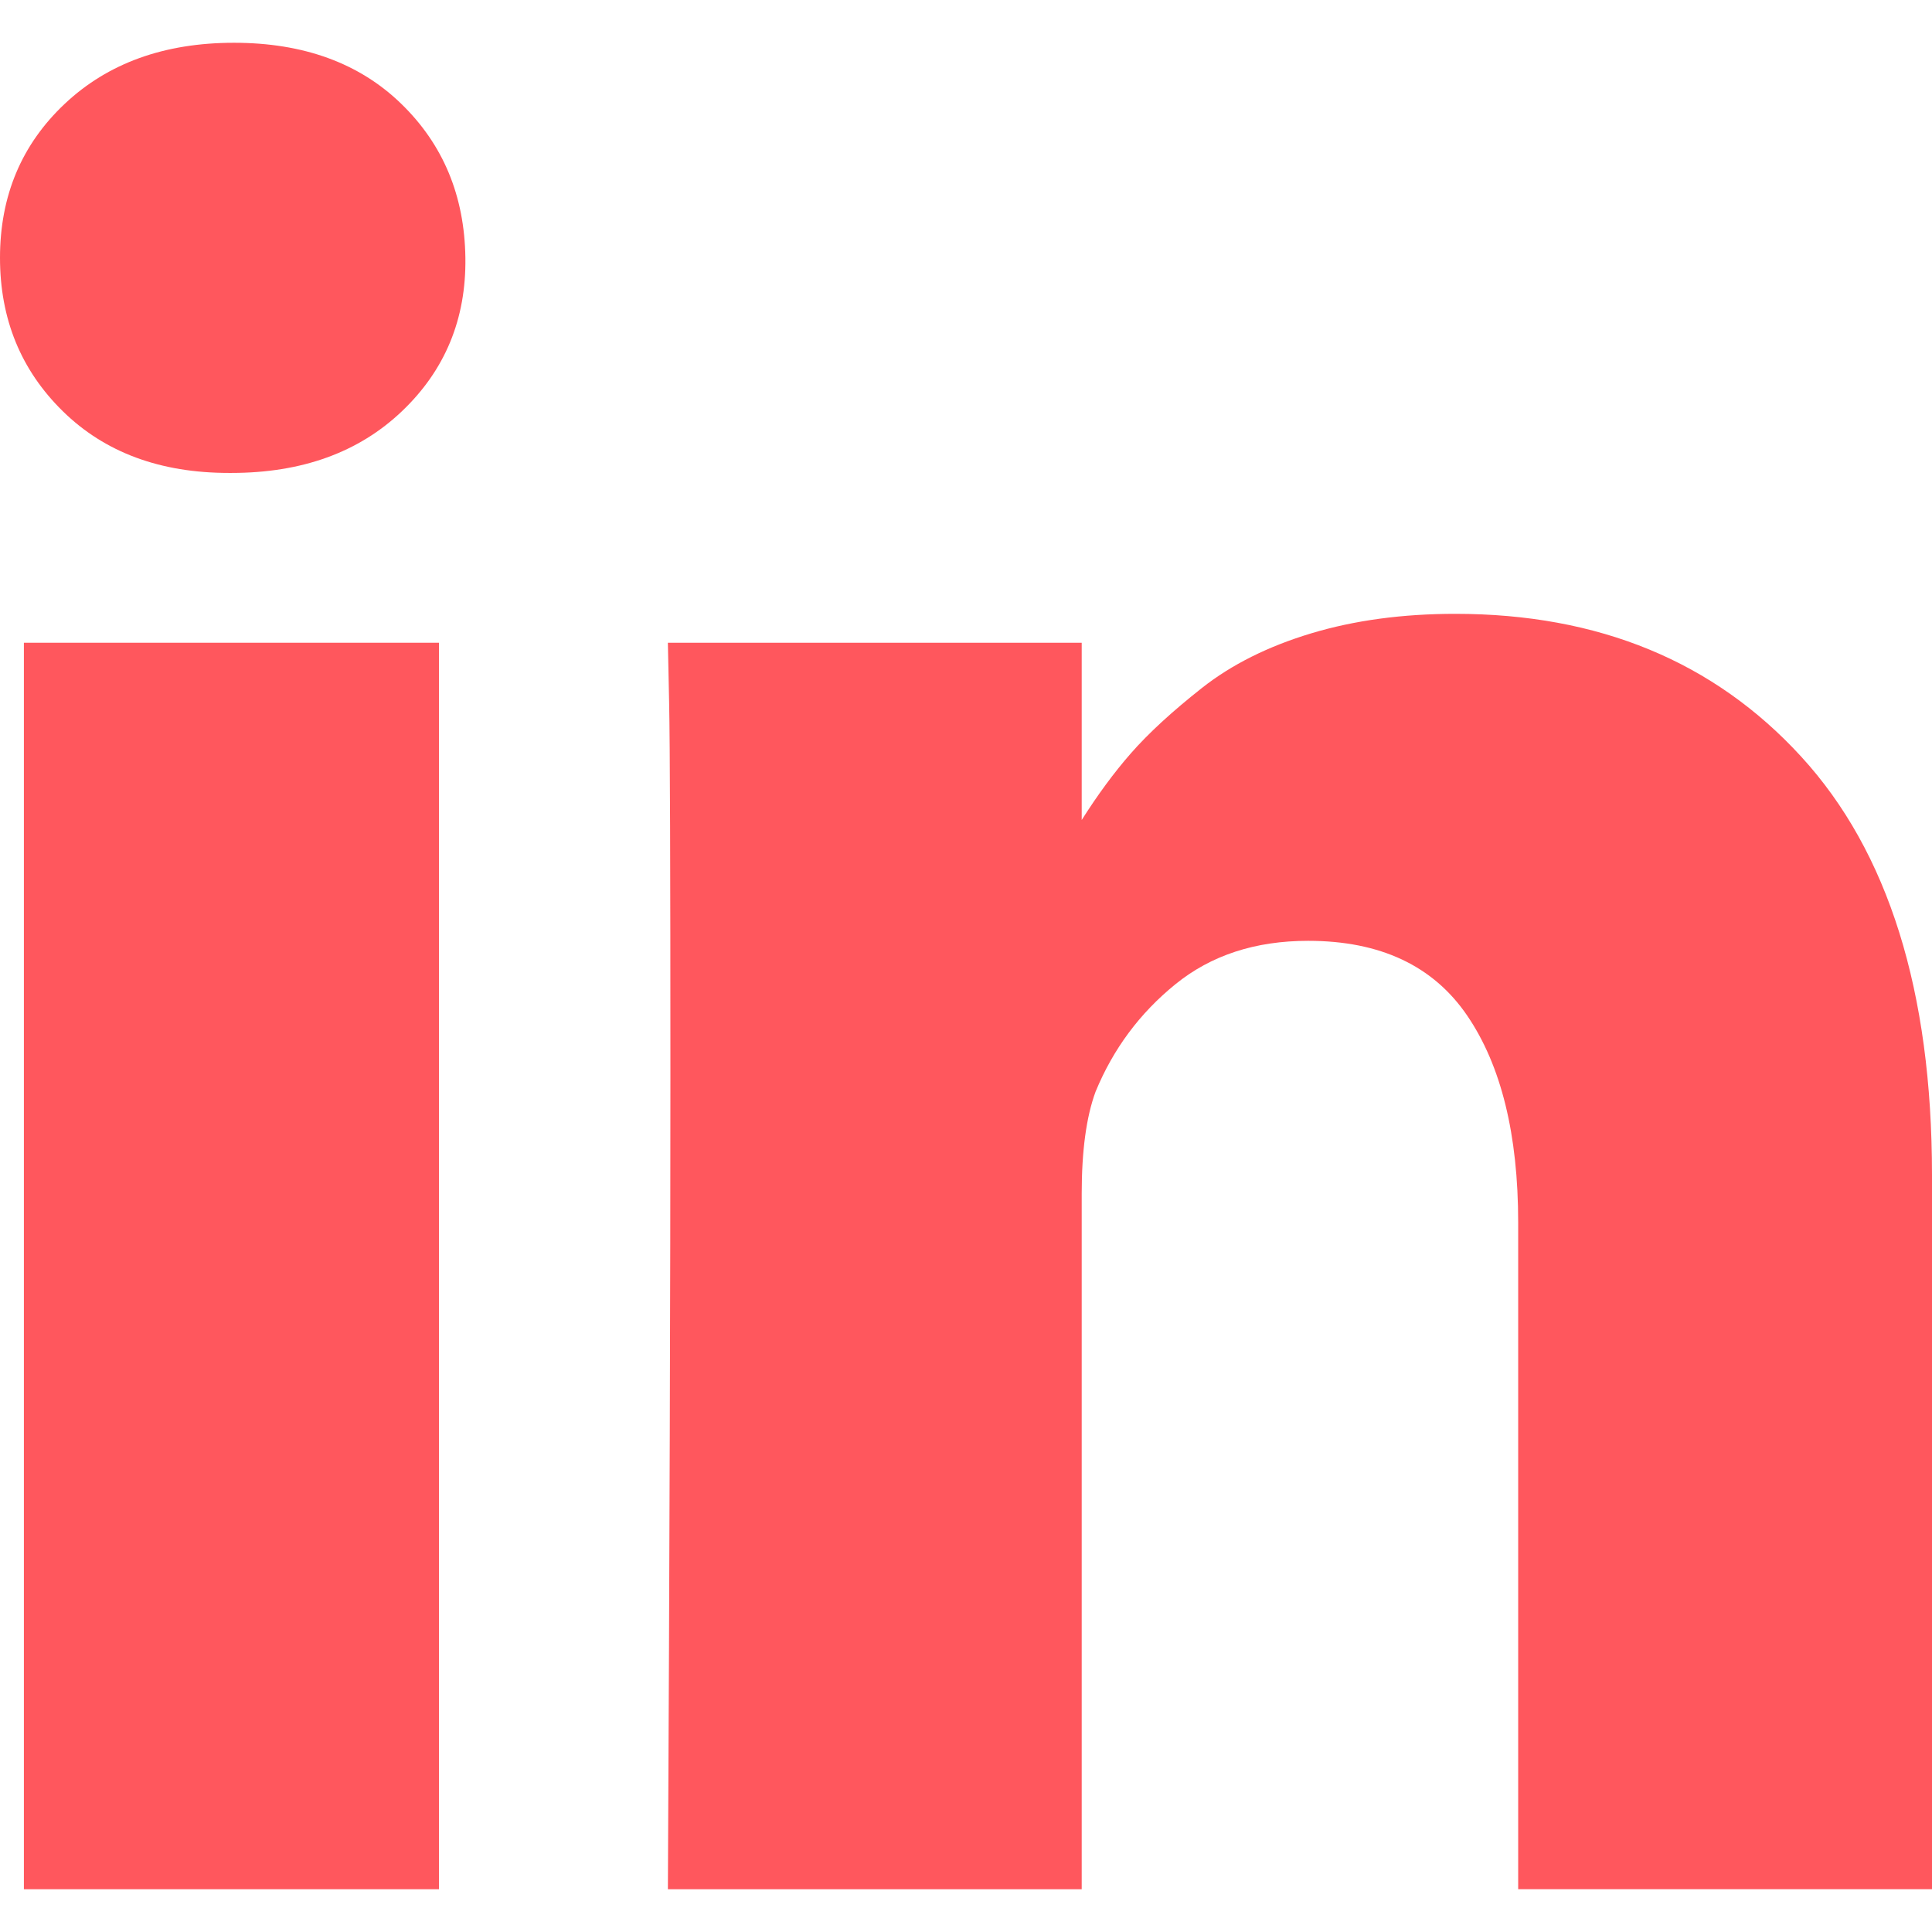
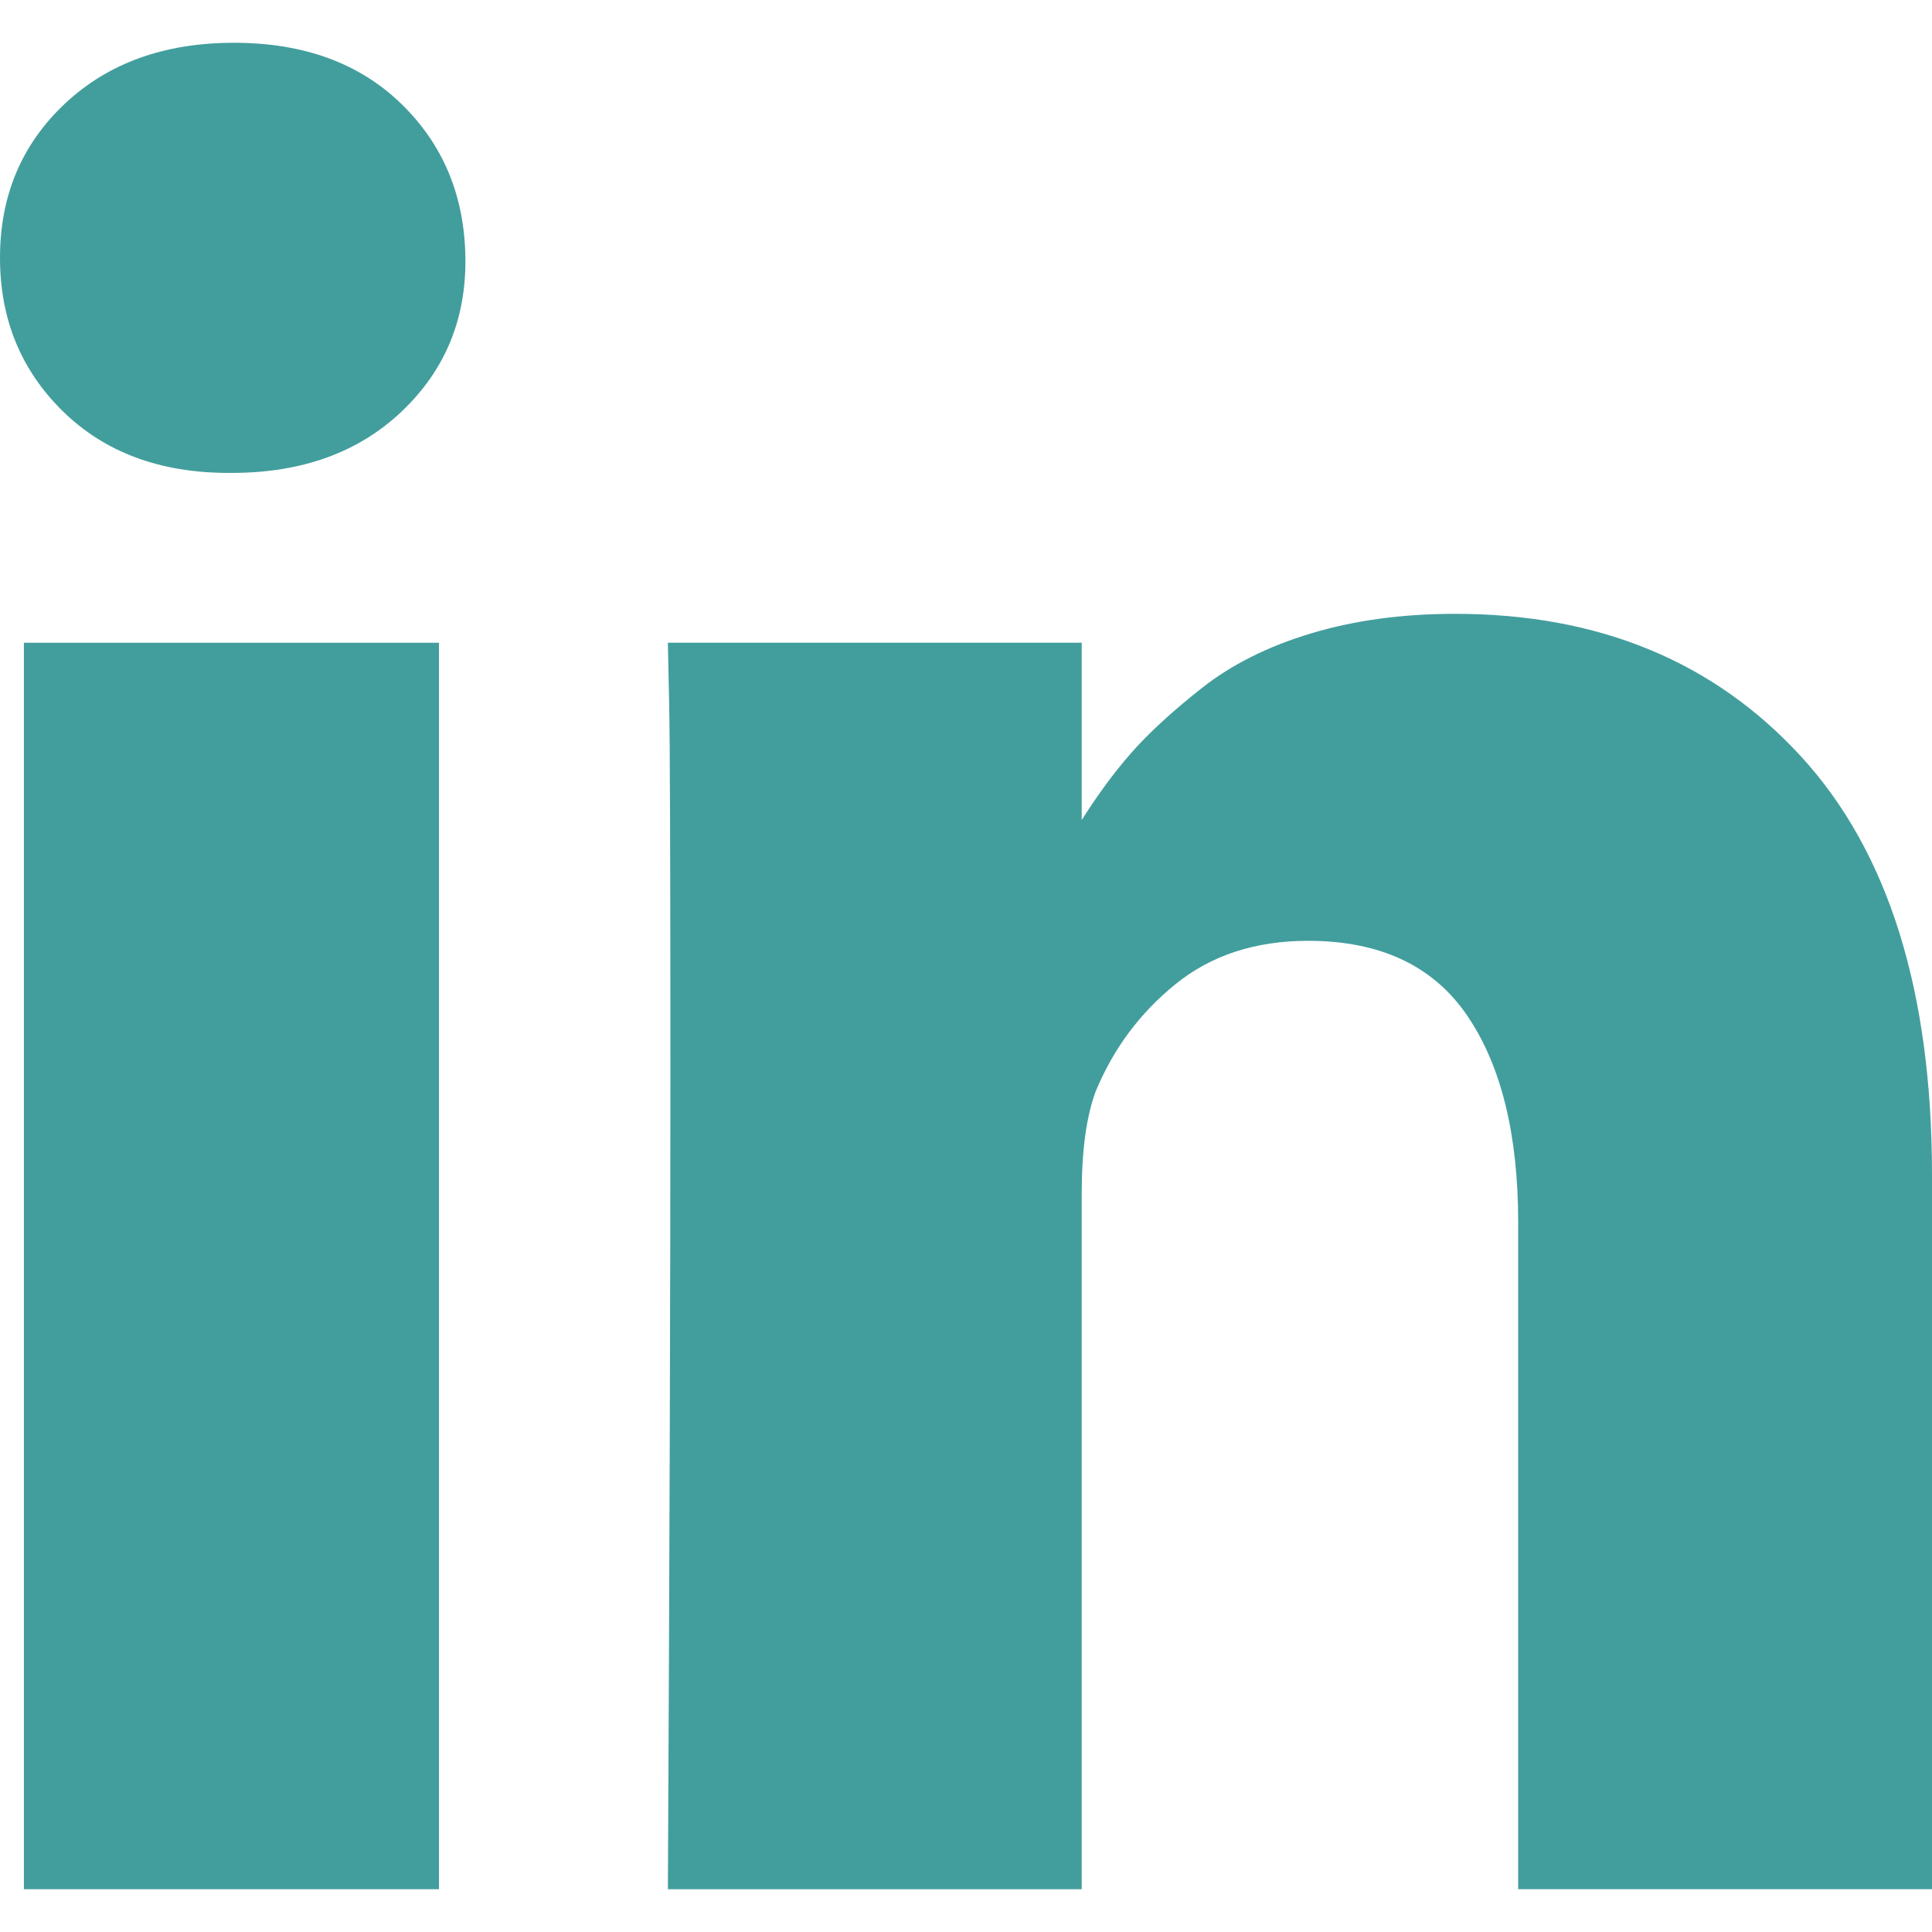
- <svg xmlns="http://www.w3.org/2000/svg" version="1.1" id="Capa_1" x="0px" y="0px" width="512px" height="512px" viewBox="0 0 438.536 438.535" style="enable-background:new 0 0 438.536 438.535;" xml:space="preserve">
-   <g>
-     <g>
-       <rect x="5.424" y="145.895" width="94.216" height="282.932" fill="#FF575D" />
-       <path d="M408.842,171.739c-19.791-21.604-45.967-32.408-78.512-32.408c-11.991,0-22.891,1.475-32.695,4.427    c-9.801,2.95-18.079,7.089-24.838,12.419c-6.755,5.33-12.135,10.278-16.129,14.844c-3.798,4.337-7.512,9.389-11.136,15.104    v-40.232h-93.935l0.288,13.706c0.193,9.139,0.288,37.307,0.288,84.508c0,47.205-0.19,108.777-0.572,184.722h93.931V270.942    c0-9.705,1.041-17.412,3.139-23.127c4-9.712,10.037-17.843,18.131-24.407c8.093-6.572,18.13-9.855,30.125-9.855    c16.364,0,28.407,5.662,36.117,16.987c7.707,11.324,11.561,26.98,11.561,46.966V428.82h93.931V266.664    C438.529,224.976,428.639,193.336,408.842,171.739z" fill="#FF575D" />
-       <path d="M53.103,9.708c-15.796,0-28.595,4.619-38.4,13.848C4.899,32.787,0,44.441,0,58.529c0,13.891,4.758,25.505,14.275,34.829    c9.514,9.325,22.078,13.99,37.685,13.99h0.571c15.99,0,28.887-4.661,38.688-13.99c9.801-9.324,14.606-20.934,14.417-34.829    c-0.19-14.087-5.047-25.742-14.561-34.973C81.562,14.323,68.9,9.708,53.103,9.708z" fill="#FF575D" />
-     </g>
-   </g>
-   <g>
- </g>
-   <g>
- </g>
-   <g>
- </g>
-   <g>
- </g>
-   <g>
- </g>
-   <g>
- </g>
-   <g>
- </g>
-   <g>
- </g>
-   <g>
- </g>
-   <g>
- </g>
-   <g>
- </g>
-   <g>
- </g>
-   <g>
- </g>
-   <g>
- </g>
-   <g>
- </g>
+ <svg xmlns="http://www.w3.org/2000/svg" width="150" height="150" viewBox="0 0 150 150" fill="none">
+   <path d="M34.082 49.903H1.855V146.679H34.082V49.903Z" fill="#429E9D" />
+   <path d="M139.843 58.743C133.074 51.353 124.12 47.658 112.988 47.658C108.887 47.658 105.159 48.162 101.805 49.172C98.453 50.181 95.621 51.597 93.309 53.42C90.999 55.243 89.159 56.935 87.793 58.497C86.493 59.981 85.223 61.709 83.984 63.664V49.902H51.853L51.952 54.59C52.018 57.716 52.05 67.351 52.05 83.496C52.05 99.643 51.985 120.703 51.855 146.68H83.984V92.675C83.984 89.356 84.34 86.719 85.057 84.765C86.425 81.443 88.49 78.661 91.259 76.416C94.027 74.168 97.46 73.045 101.563 73.045C107.16 73.045 111.28 74.982 113.917 78.856C116.553 82.729 117.871 88.084 117.871 94.92V146.677H150V91.212C149.998 76.953 146.615 66.13 139.843 58.743Z" fill="#429E9D" />
+   <path d="M18.164 3.321C12.761 3.321 8.383 4.9 5.029 8.057C1.676 11.215 0 15.201 0 20.02C0 24.771 1.627 28.744 4.883 31.933C8.137 35.123 12.434 36.718 17.773 36.718H17.968C23.437 36.718 27.849 35.124 31.201 31.933C34.554 28.744 36.197 24.772 36.133 20.02C36.068 15.201 34.406 11.215 31.152 8.057C27.898 4.899 23.567 3.321 18.164 3.321Z" fill="#429E9D" />
</svg>
